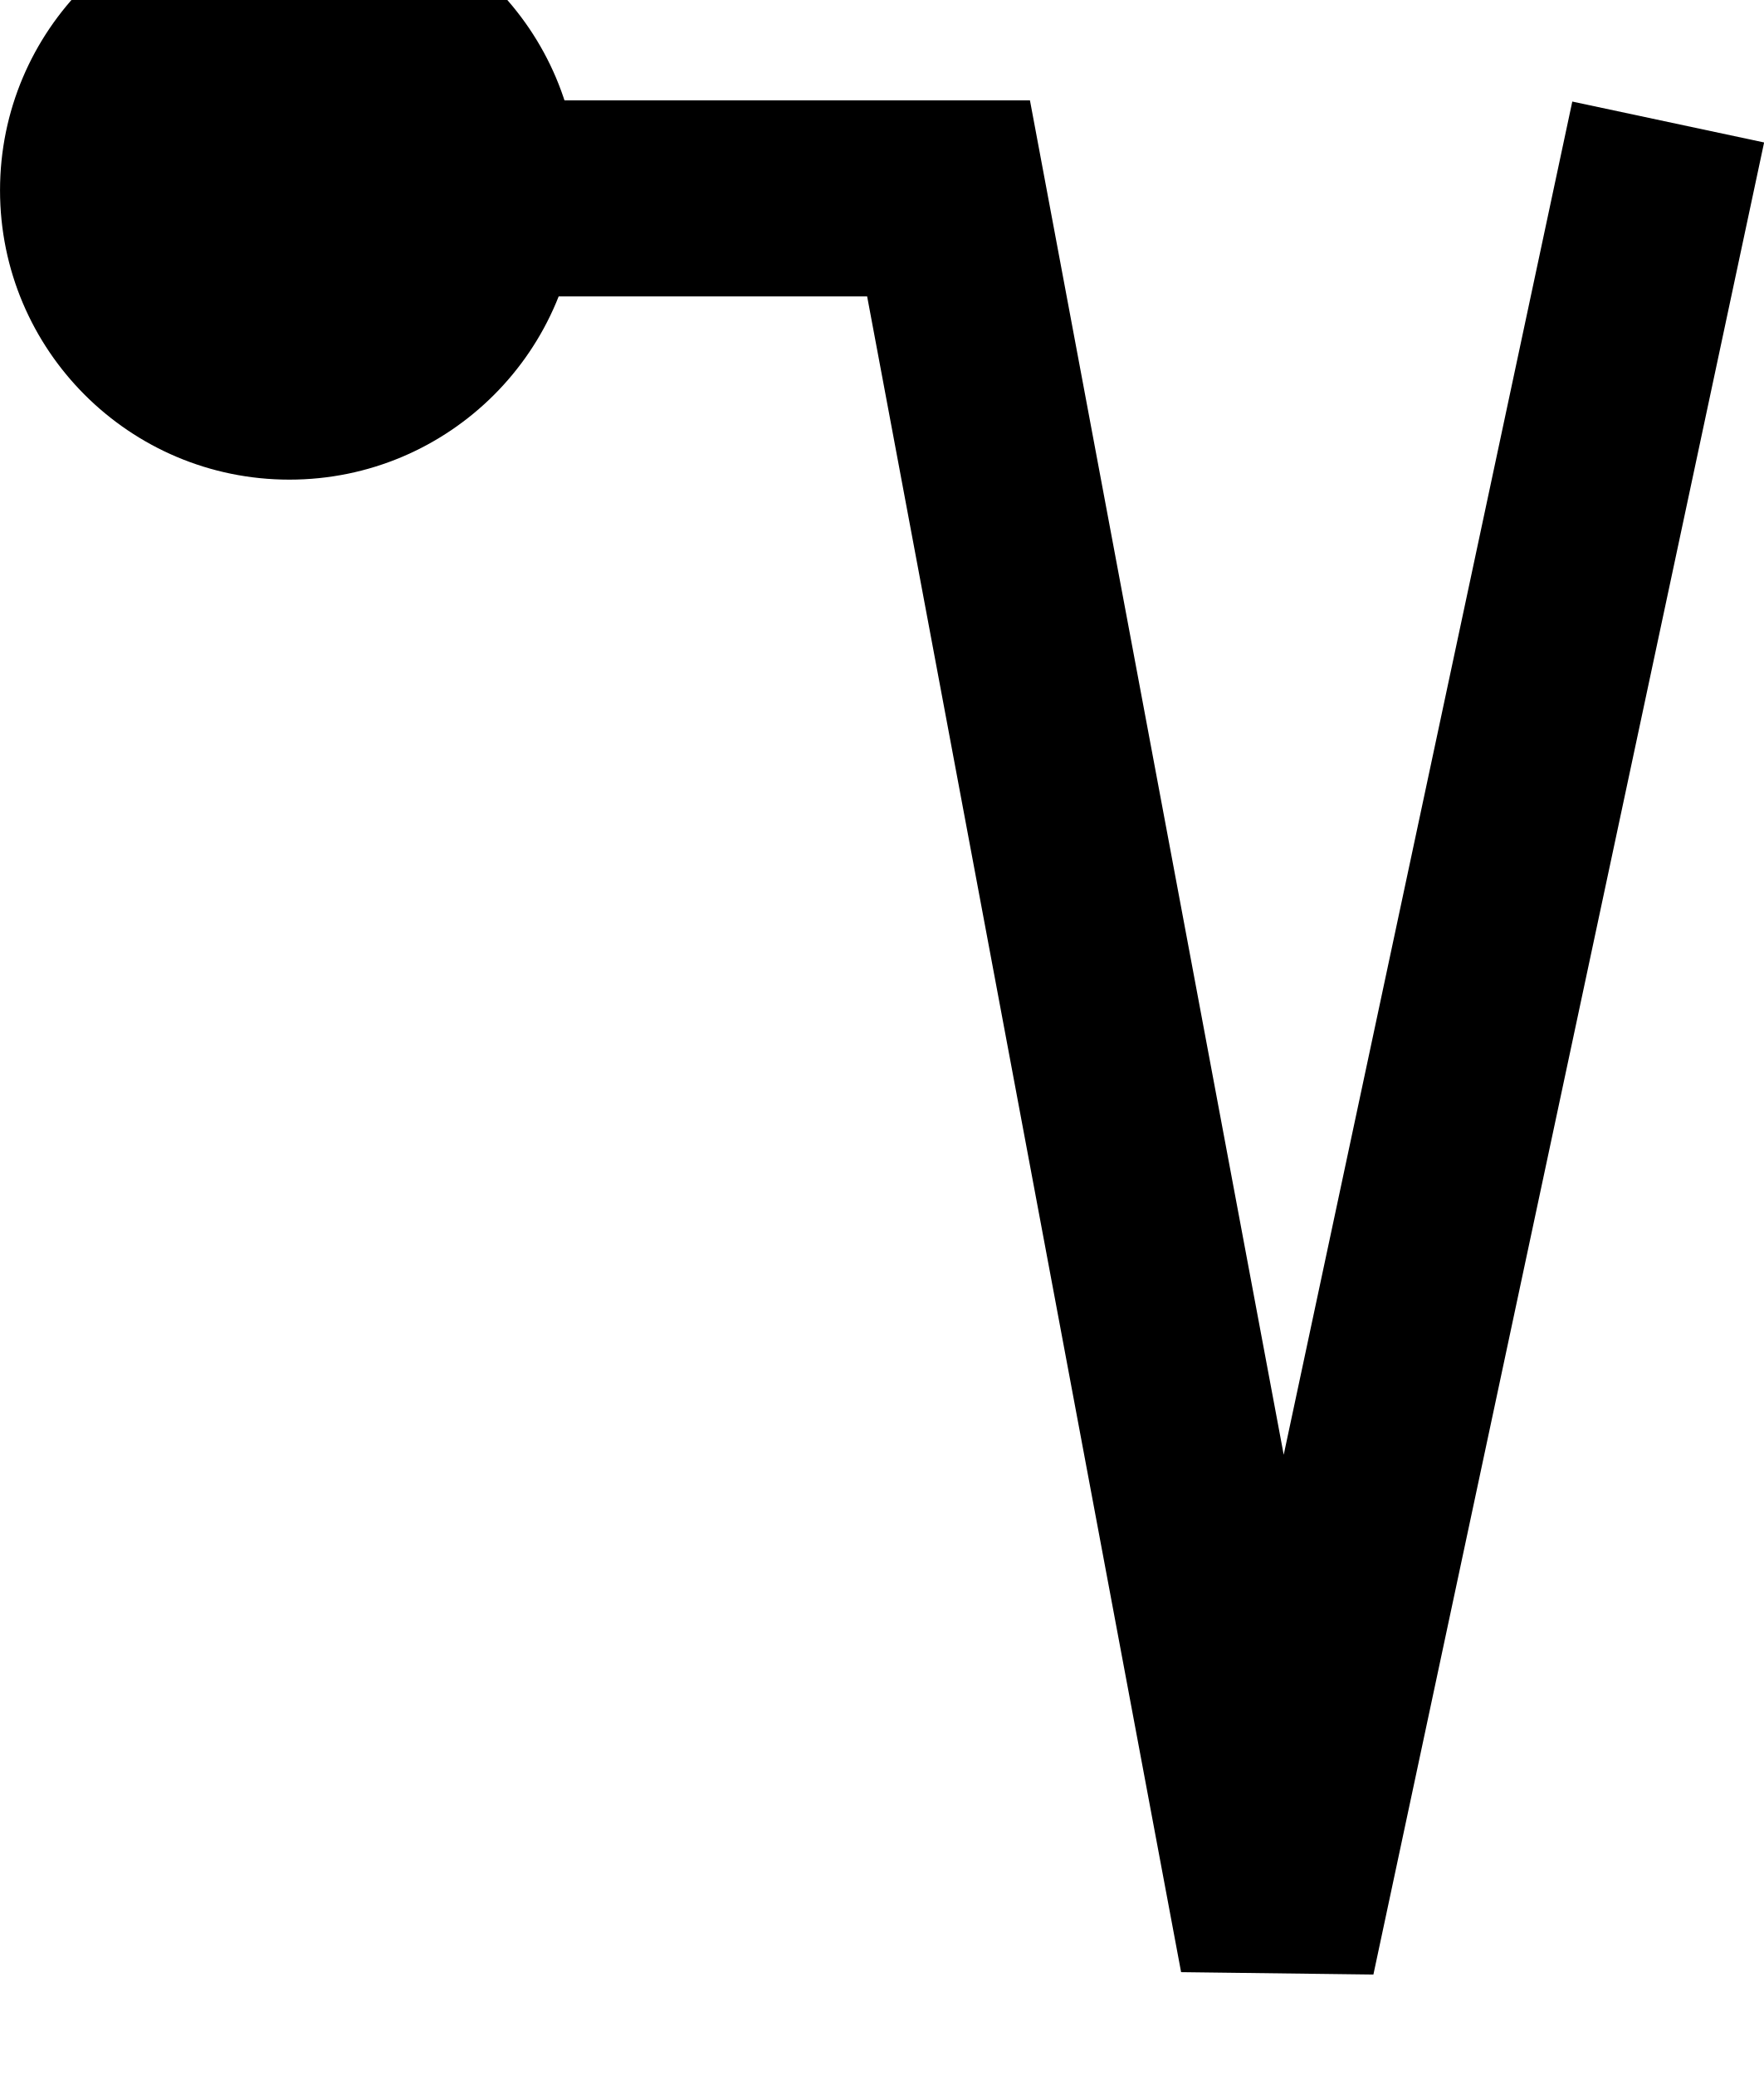
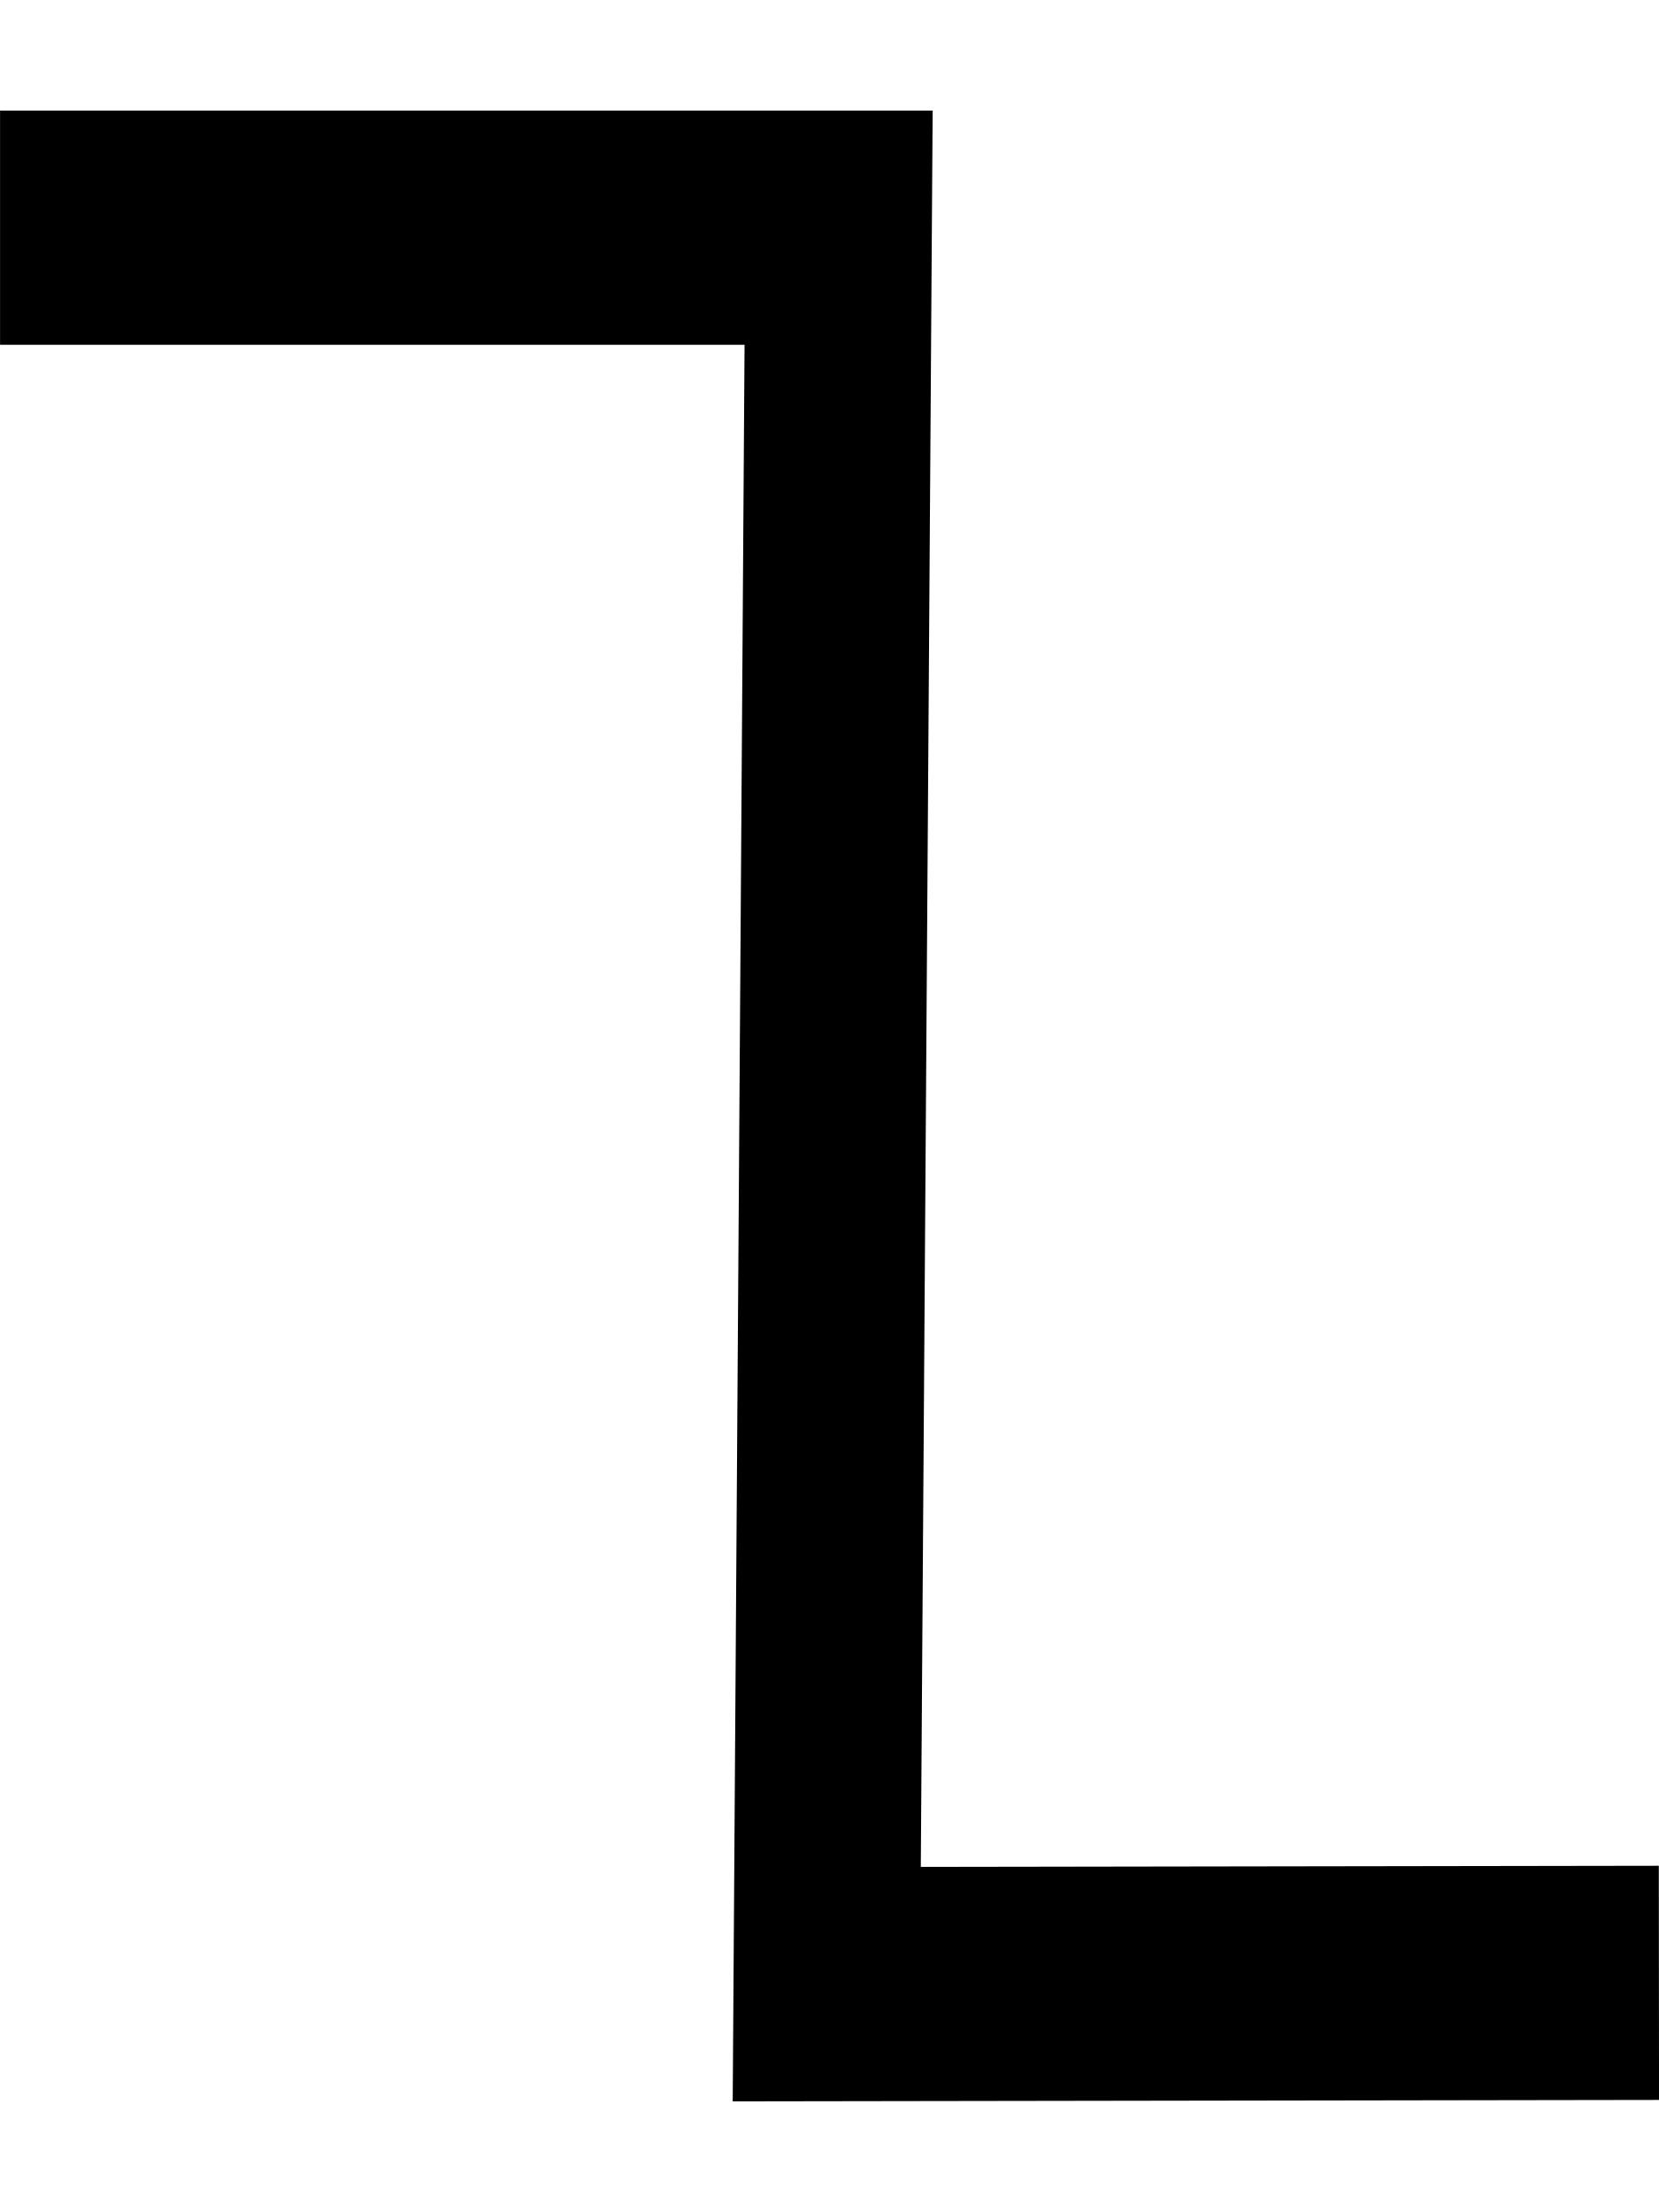
- <svg xmlns="http://www.w3.org/2000/svg" width="17" height="20" viewBox="0 0 17 20" version="1.1" id="svg3807">
+ <svg xmlns="http://www.w3.org/2000/svg" width="15" height="20" viewBox="0 0 15 20" version="1.1" id="svg3807">
  <g id="layer L1" transform="translate(0,10)">
    <g transform="translate(0,0)">
-       <g id="layer1" transform="translate(0,-291.7083)">
-         <g transform="matrix(1.172932,0,0,-0.9520283,-583.8196,-1486.07)" id="g10351" style="stroke-width:1.788;stroke-miterlimit:4;stroke-dasharray:none">
-           <g transform="matrix(0.9094024,0,0,1.120415,45.09442,226.1223)" id="g10351-0" style="stroke-width:1.789;stroke-miterlimit:4;stroke-dasharray:none">
-             <g id="g2601" transform="matrix(0.8925618,0,0,0.8925266,53.47671,-202.8362)" style="stroke-width:2.005">
-               <g transform="matrix(1.120371,0,0,1.120415,-101.1753,239.3698)" id="g10356">
-                 <path style="fill:none;fill-rule:evenodd;stroke:#000000;stroke-width:1.772;stroke-linecap:butt;stroke-linejoin:miter;stroke-miterlimit:4;stroke-dasharray:none;stroke-opacity:1" d="m 549.644,-1871.022 -3.53,-16.555 -2.972,15.865 h -6.694" id="path4186-6-7-94-7-8-3-4-9-6-9-9-8-7-3-2" />
+       <g transform="translate(0,0)">
+         <g id="layer1" transform="translate(0,-291.7083)">
+           <g transform="matrix(1.172932,0,0,-0.9520283,-583.8196,-1486.07)" id="g10351" style="stroke-width:1.788;stroke-miterlimit:4;stroke-dasharray:none">
+             <g transform="matrix(0.9094024,0,0,1.120415,45.09442,226.1223)" id="g10351-0" style="stroke-width:1.789;stroke-miterlimit:4;stroke-dasharray:none">
+               <g id="g2601" transform="matrix(0.8925618,0,0,0.8925266,53.47671,-202.8362)" style="stroke-width:2.005">
+                 <g transform="matrix(-0.9626006,0,0,1.208687,1064.019,394.4588)" id="g10359" style="stroke-width:1.84;stroke-miterlimit:4;stroke-dasharray:none">
+                   <path style="fill:none;fill-rule:evenodd;stroke:#000000;stroke-width:1.84;stroke-linecap:butt;stroke-linejoin:miter;stroke-miterlimit:4;stroke-dasharray:none;stroke-opacity:1" d="m 571.91,-1877.249 8.21,-0.01 -0.117,13.801 h 8.273" id="path4186-6-7-94-7-8-3-4-0-7-9-3-9-6-6" />
+                 </g>
              </g>
-               <ellipse style="fill:#000000;fill-opacity:1;stroke-width:7.94;stroke-miterlimit:4;stroke-dasharray:none" id="path853" cx="500.673" cy="1857.643" transform="scale(1,-1)" rx="2.929" ry="2.929" />
            </g>
          </g>
        </g>
      </g>
    </g>
  </g>
</svg>
